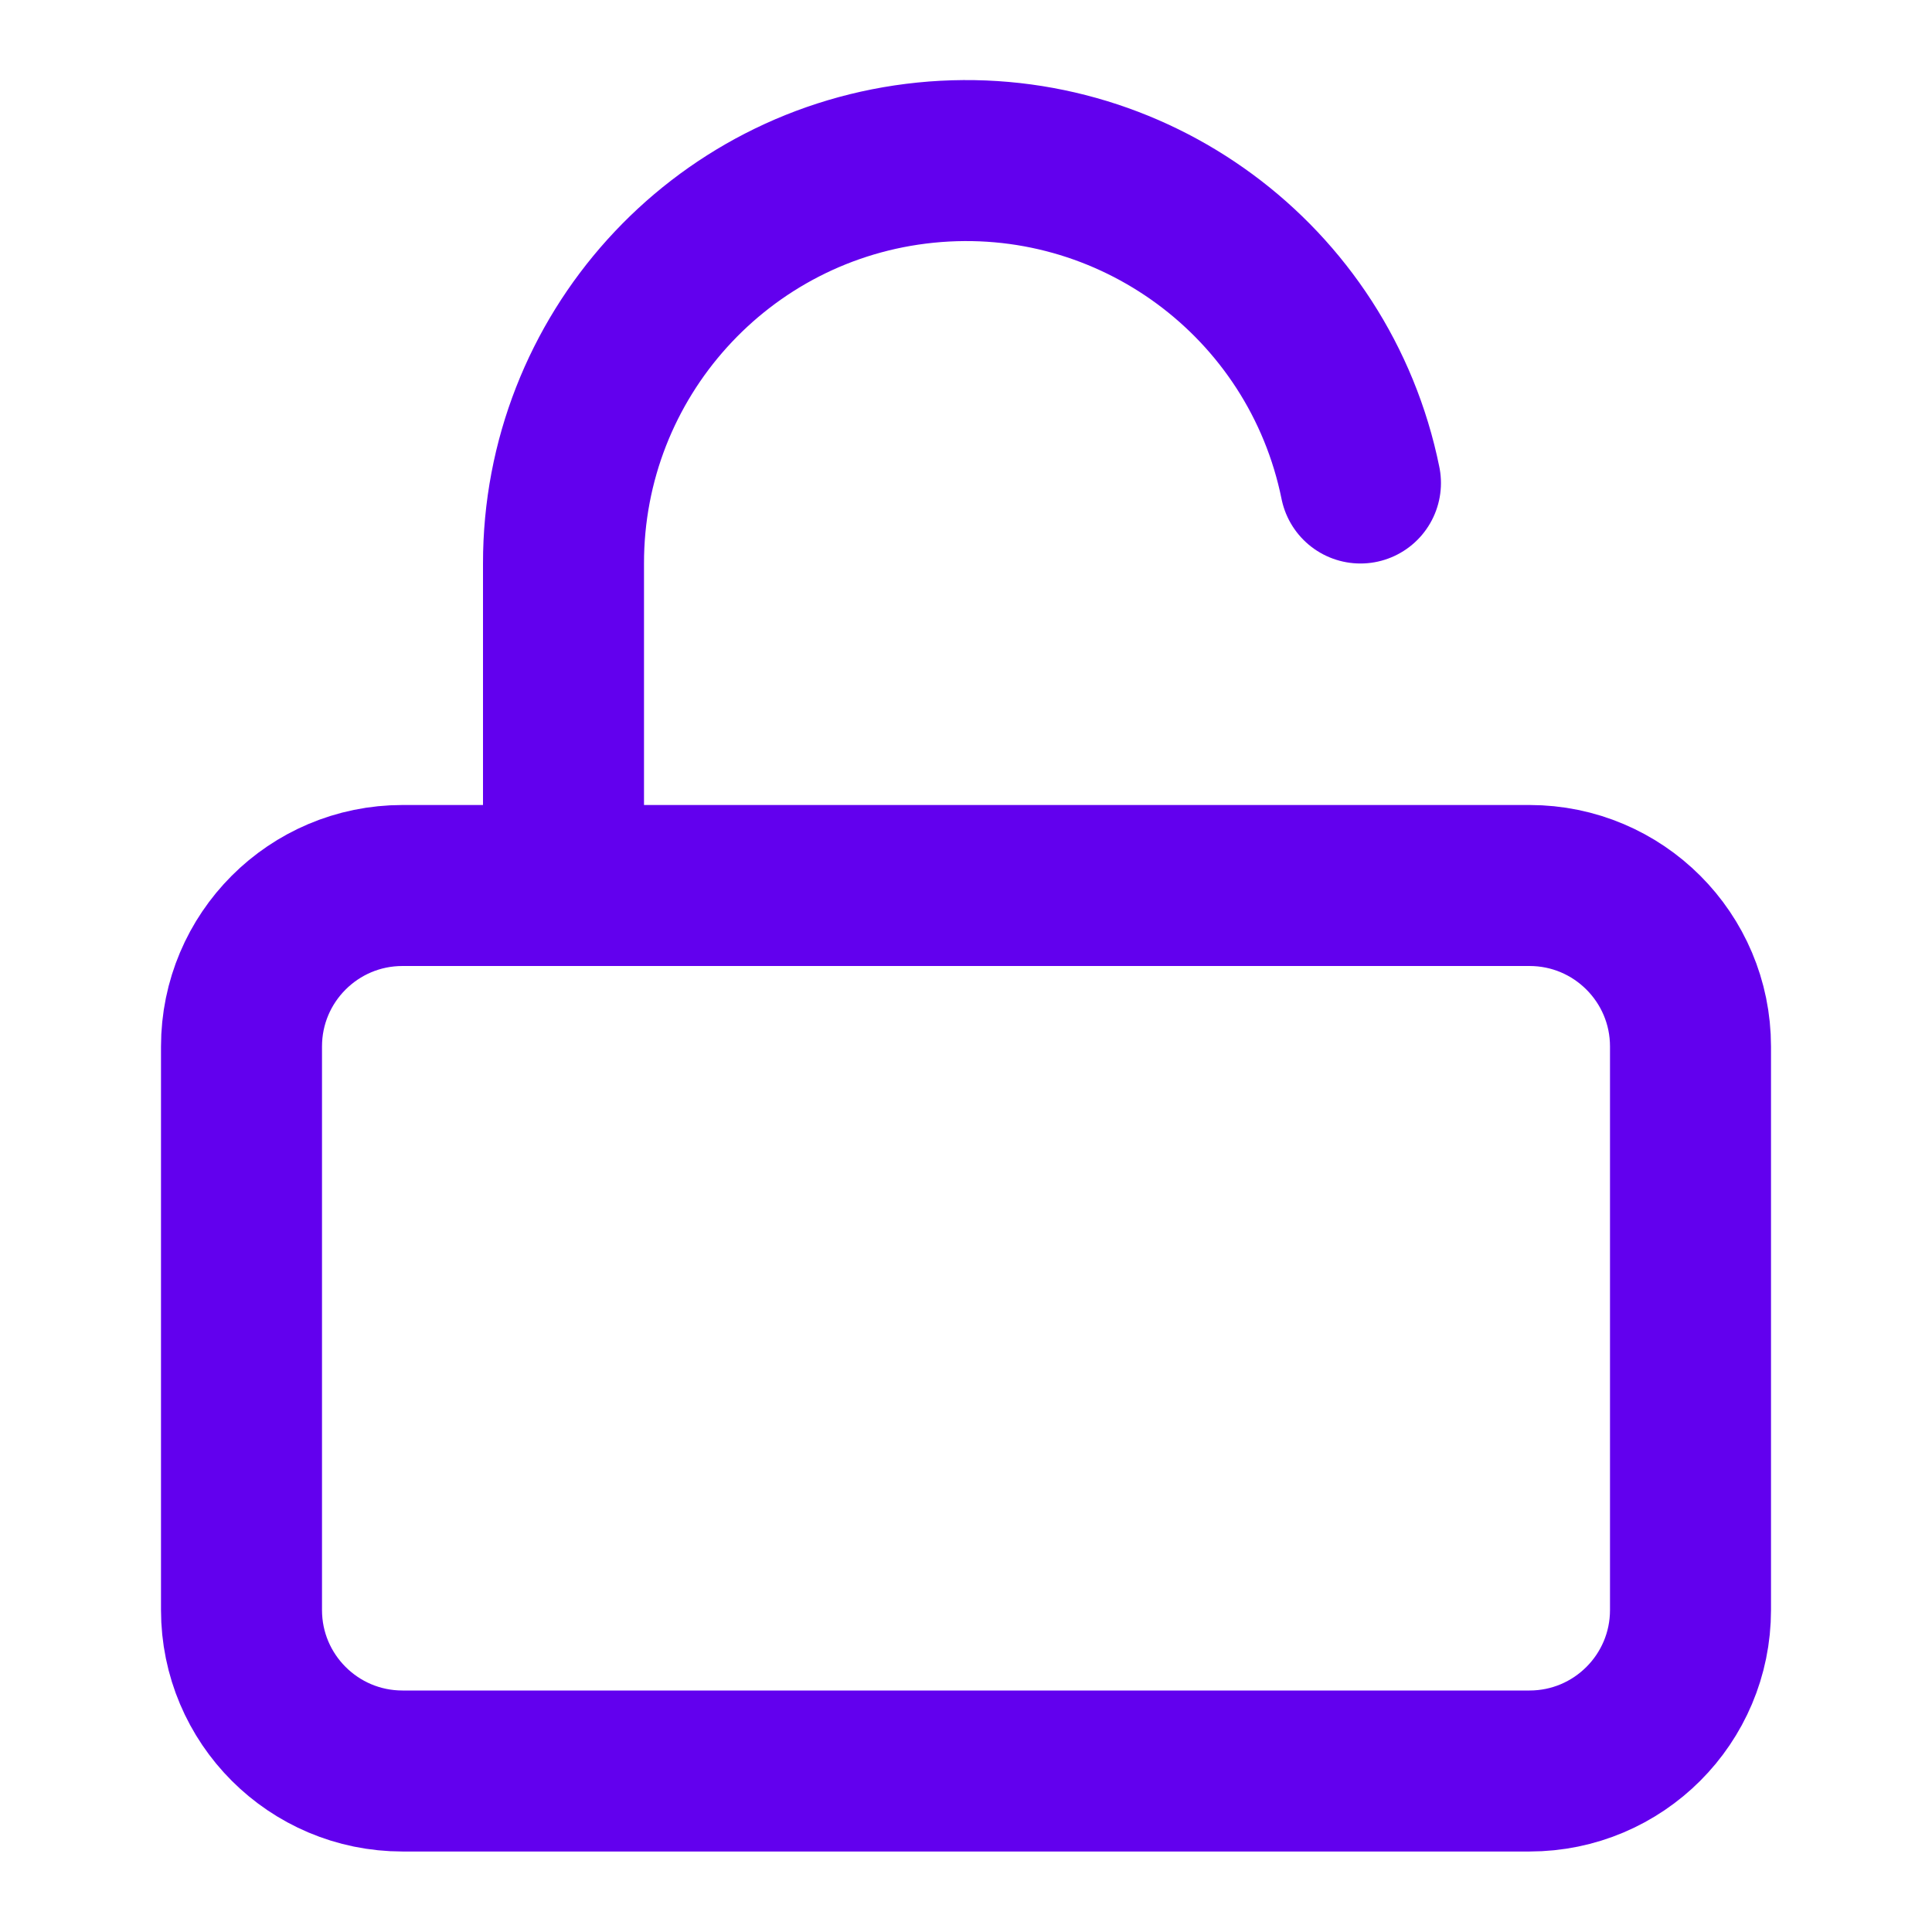
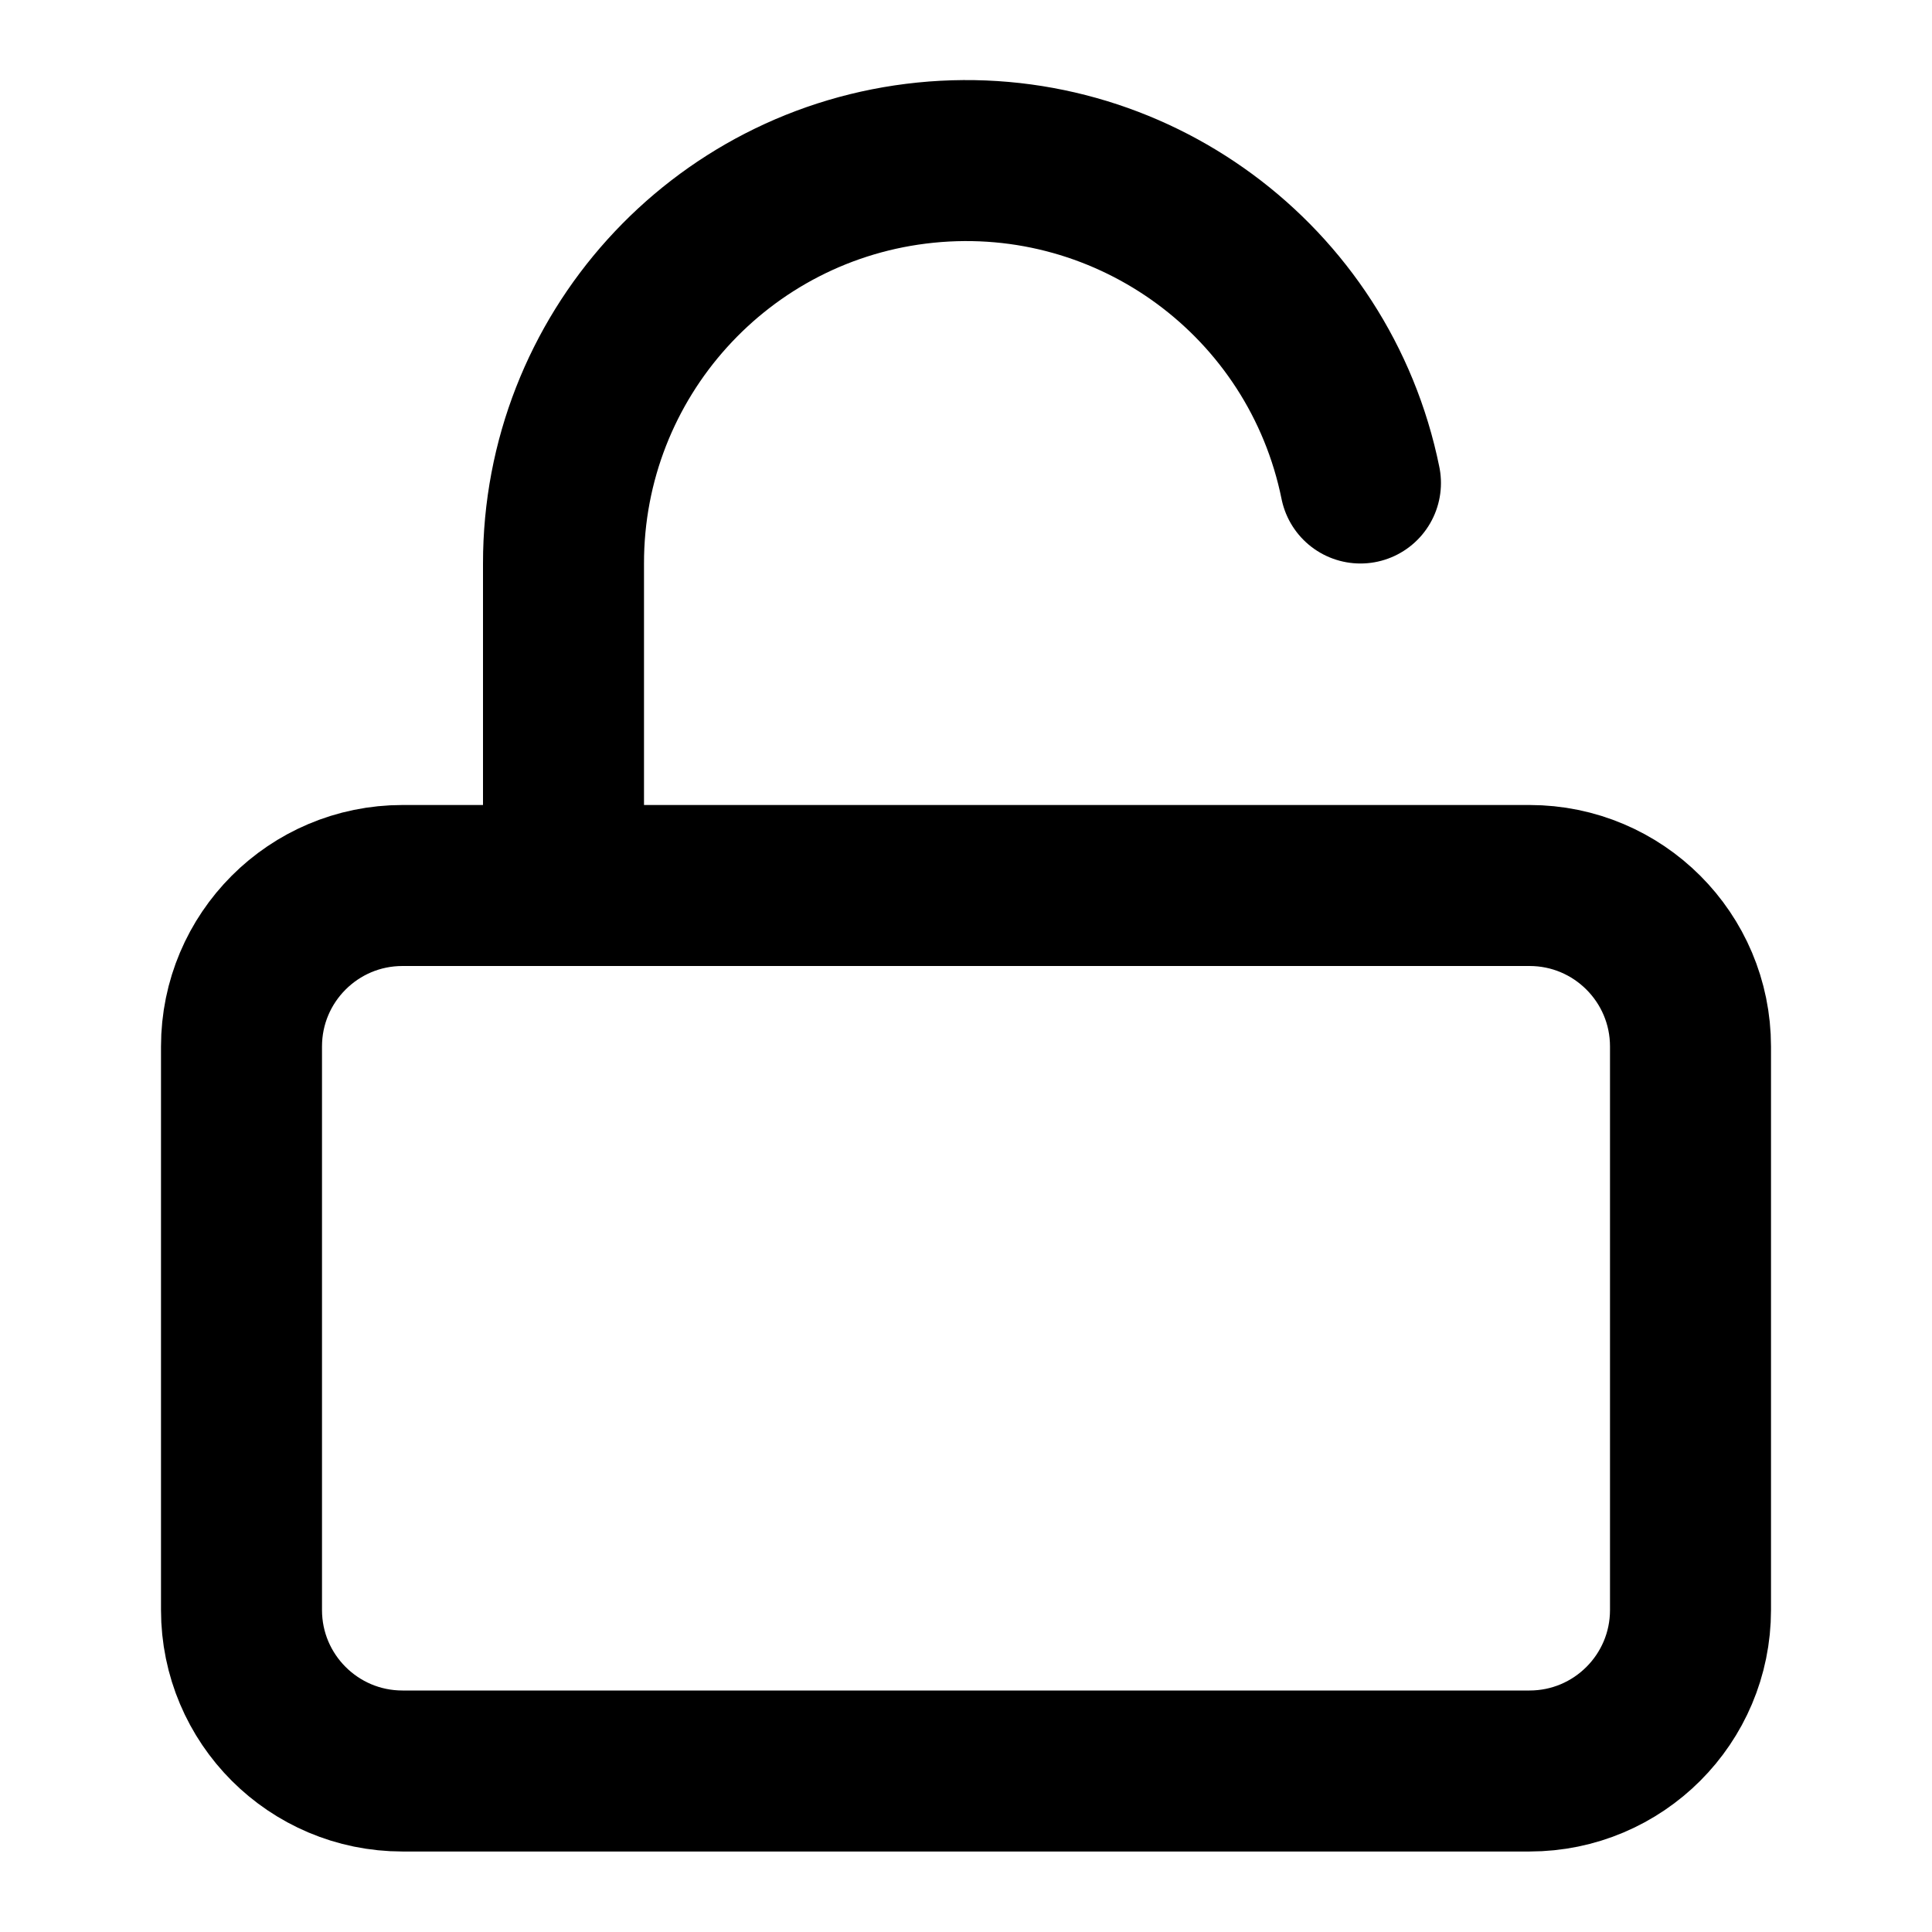
- <svg xmlns="http://www.w3.org/2000/svg" width="24" height="24" viewBox="0 0 24 24" fill="none" stroke="#6200ee" stroke-width="2" stroke-linecap="round" stroke-linejoin="round" class="feather feather-unlock">
+ <svg xmlns="http://www.w3.org/2000/svg" width="24" height="24" viewBox="0 0 24 24" fill="none" stroke="#000" stroke-width="2" stroke-linecap="round" stroke-linejoin="round" class="feather feather-unlock">
  <rect x="3" y="11" width="18" height="11" rx="2" ry="2" />
  <path d="M7 11V7a5 5 0 0 1 9.9-1" />
</svg>
